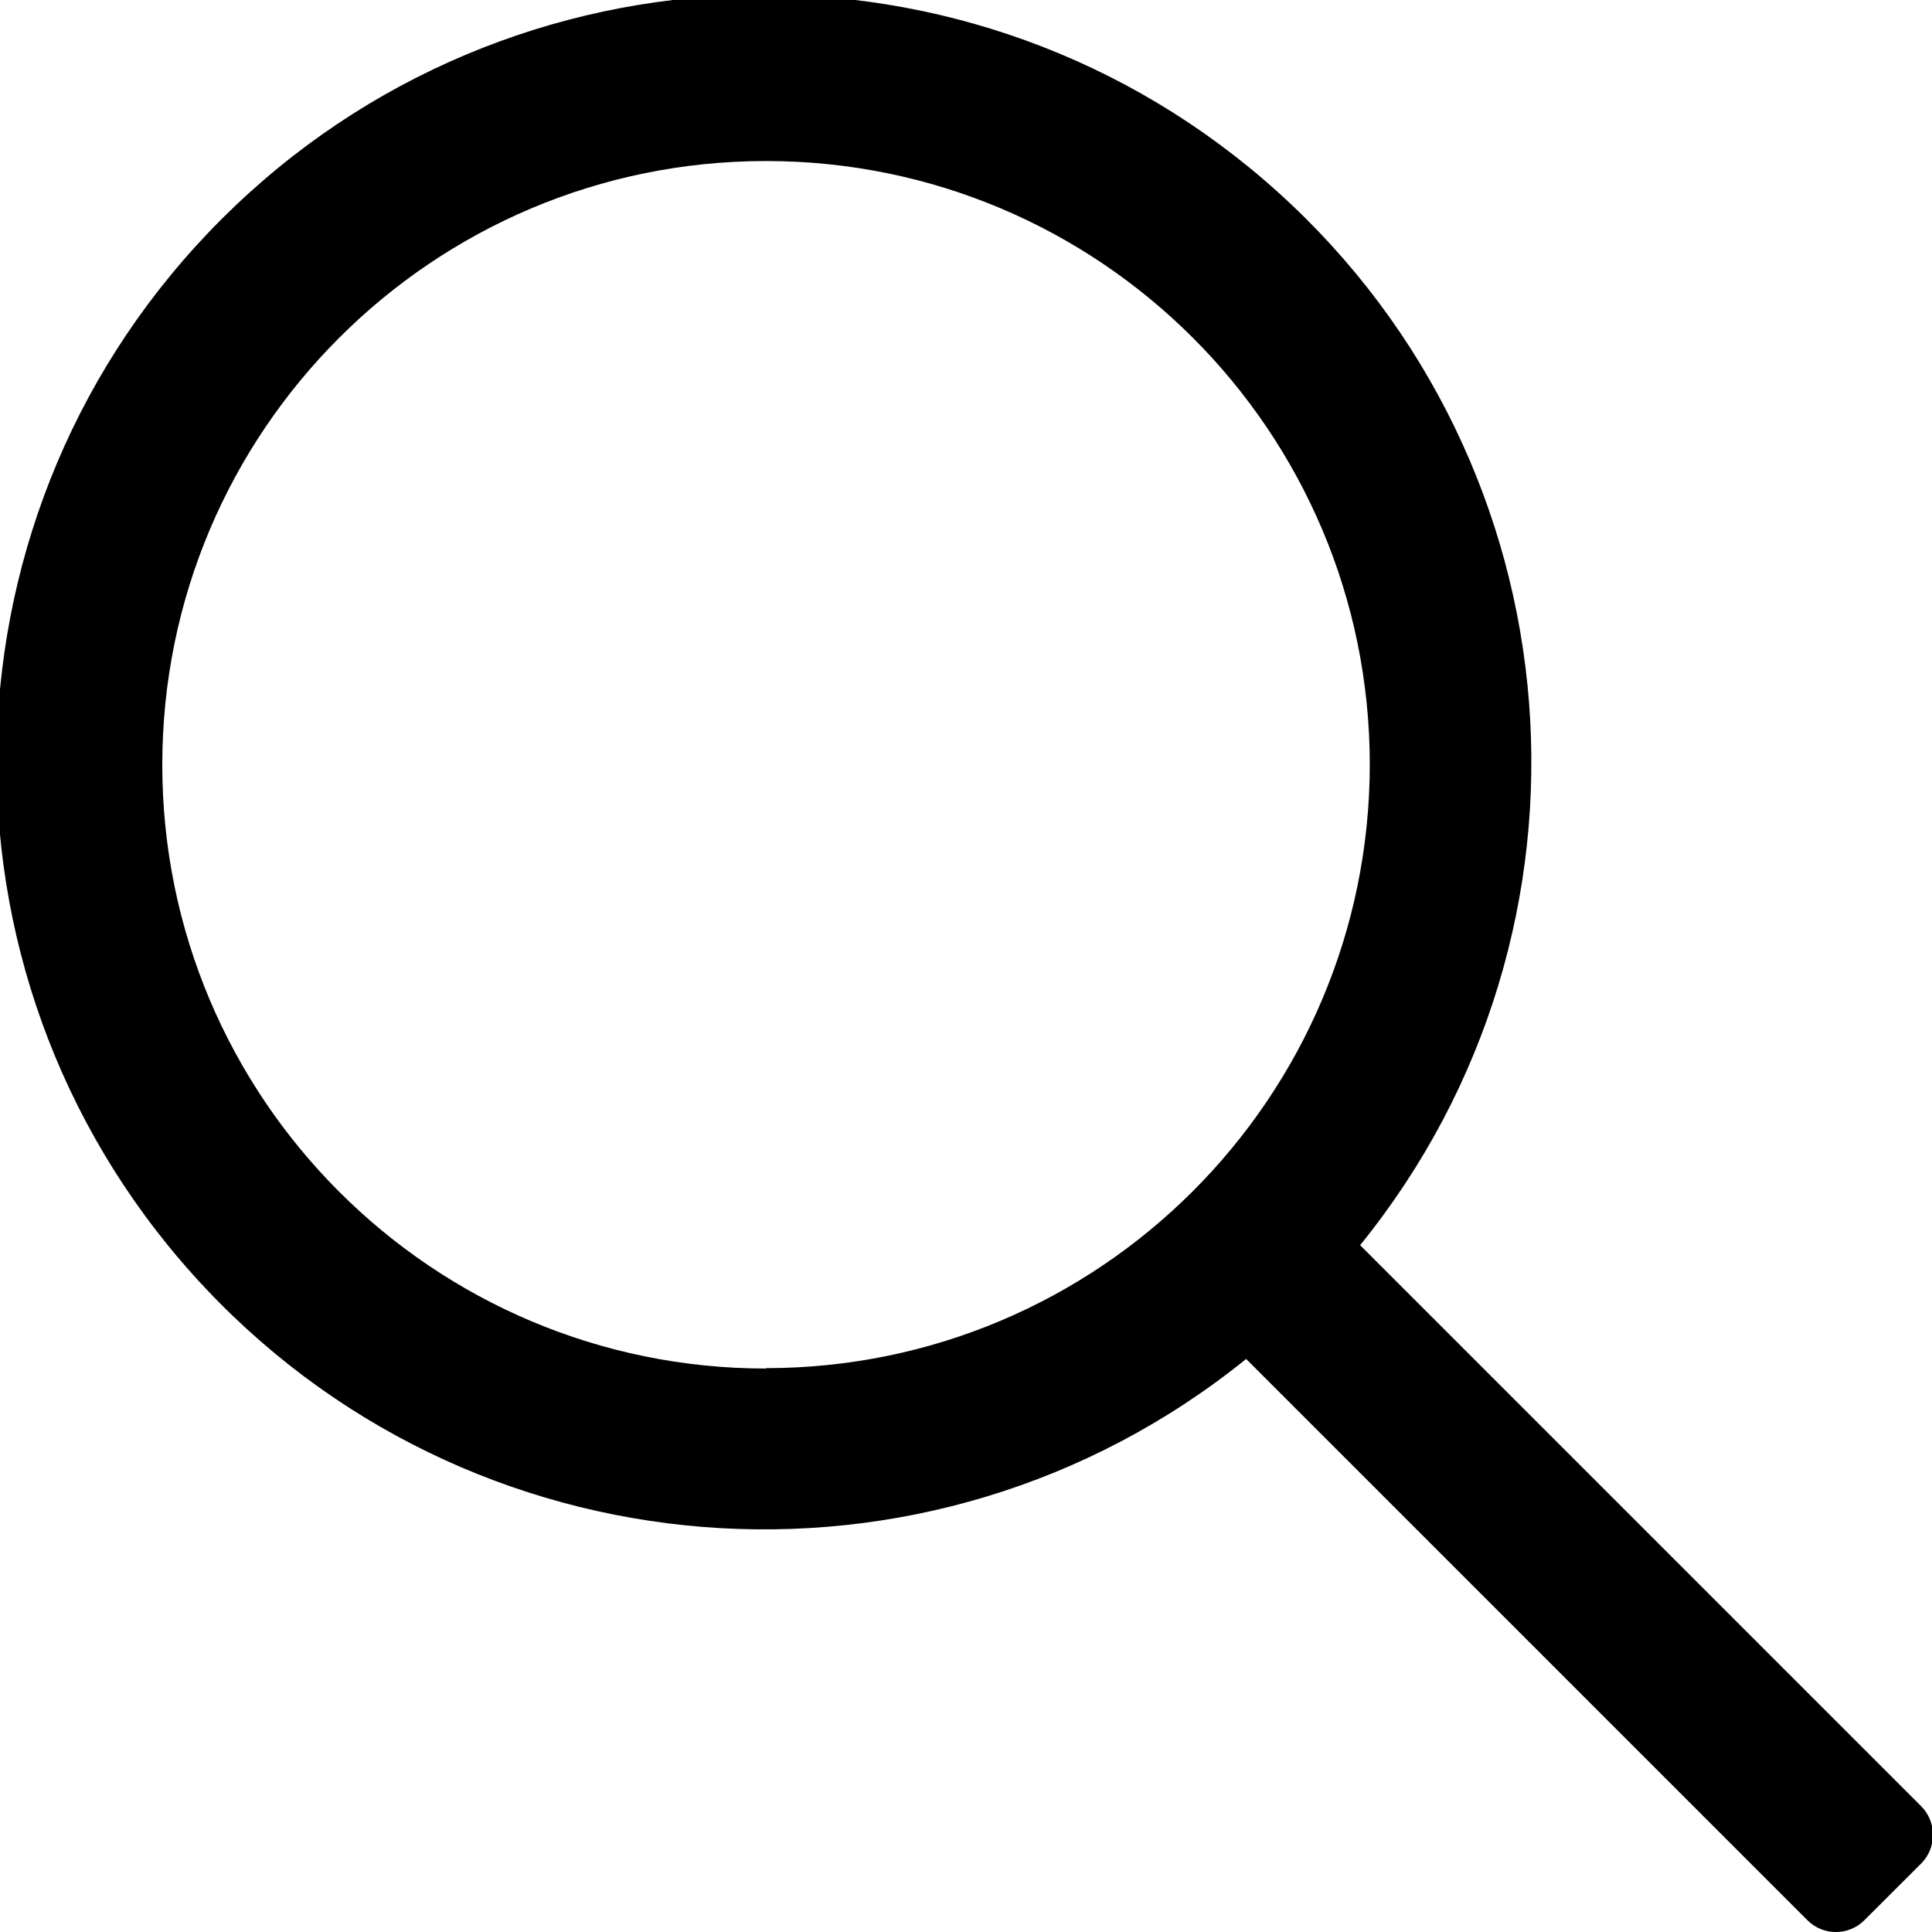
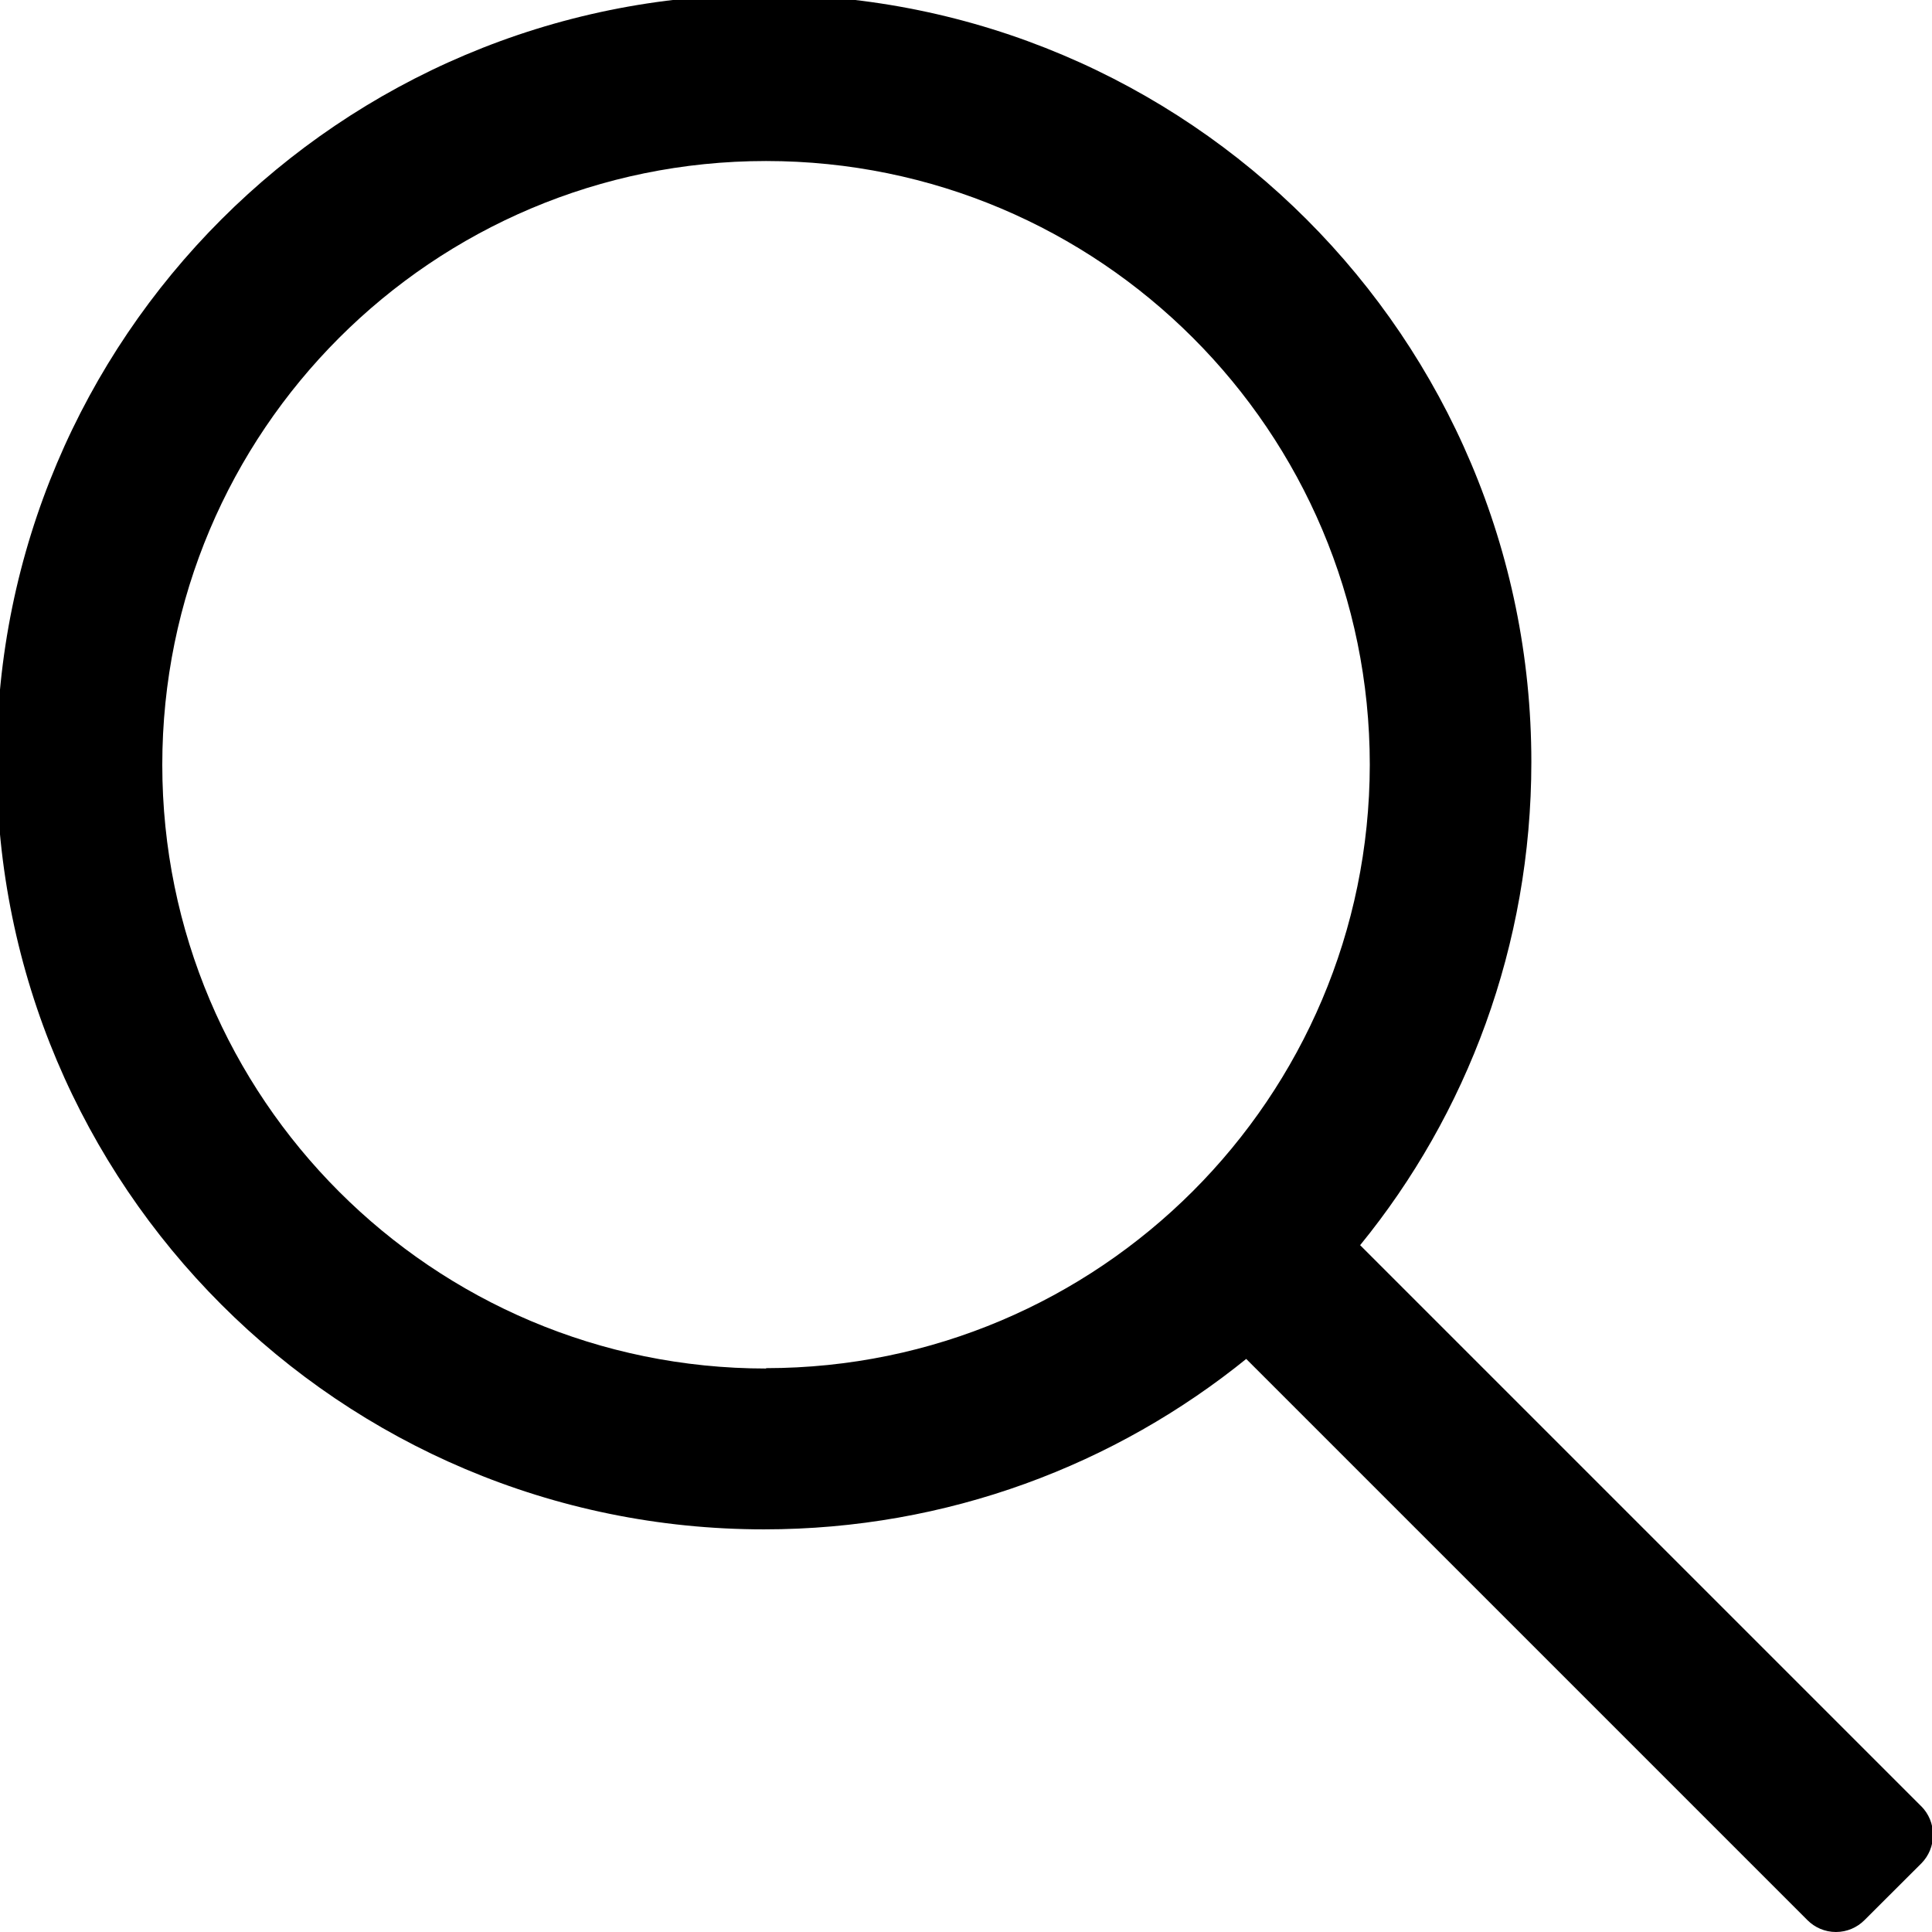
- <svg width="20" height="20">
-   <path id="search" class="cls-1" d="M1439.89,63.7l-5.81-5.81a7.944,7.944,0,1,0-1.18,1.178l5.81,5.81a0.417,0.417,0,0,0,.59,0l0.59-.589A0.421,0.421,0,0,0,1439.89,63.7Zm-11.96-4.533a6.25,6.25,0,1,1,6.25-6.25A6.254,6.254,0,0,1,1427.93,59.163Z" transform="translate(-1420 -45)" />
+ <svg xmlns="http://www.w3.org/2000/svg" version="1.1" width="32" height="32" viewBox="0 0 32 32">
+   <path d="M31.824 29.92l-9.296-9.296c1.766-2.165 2.836-4.959 2.836-8.003 0-7.020-5.691-12.71-12.71-12.71s-12.71 5.691-12.71 12.71c0 7.020 5.691 12.71 12.71 12.71 3.036 0 5.824-1.065 8.010-2.841l-0.023 0.018 9.296 9.296c0.121 0.121 0.288 0.196 0.472 0.196s0.351-0.075 0.472-0.196v0l0.944-0.942c0.119-0.121 0.192-0.288 0.192-0.471s-0.073-0.35-0.192-0.471l0 0zM12.688 22.667c-5.523 0-10-4.477-10-10s4.477-10 10-10c5.523 0 10 4.477 10 10v0c-0.007 5.519-4.481 9.99-10 9.994h-0z" />
</svg>
